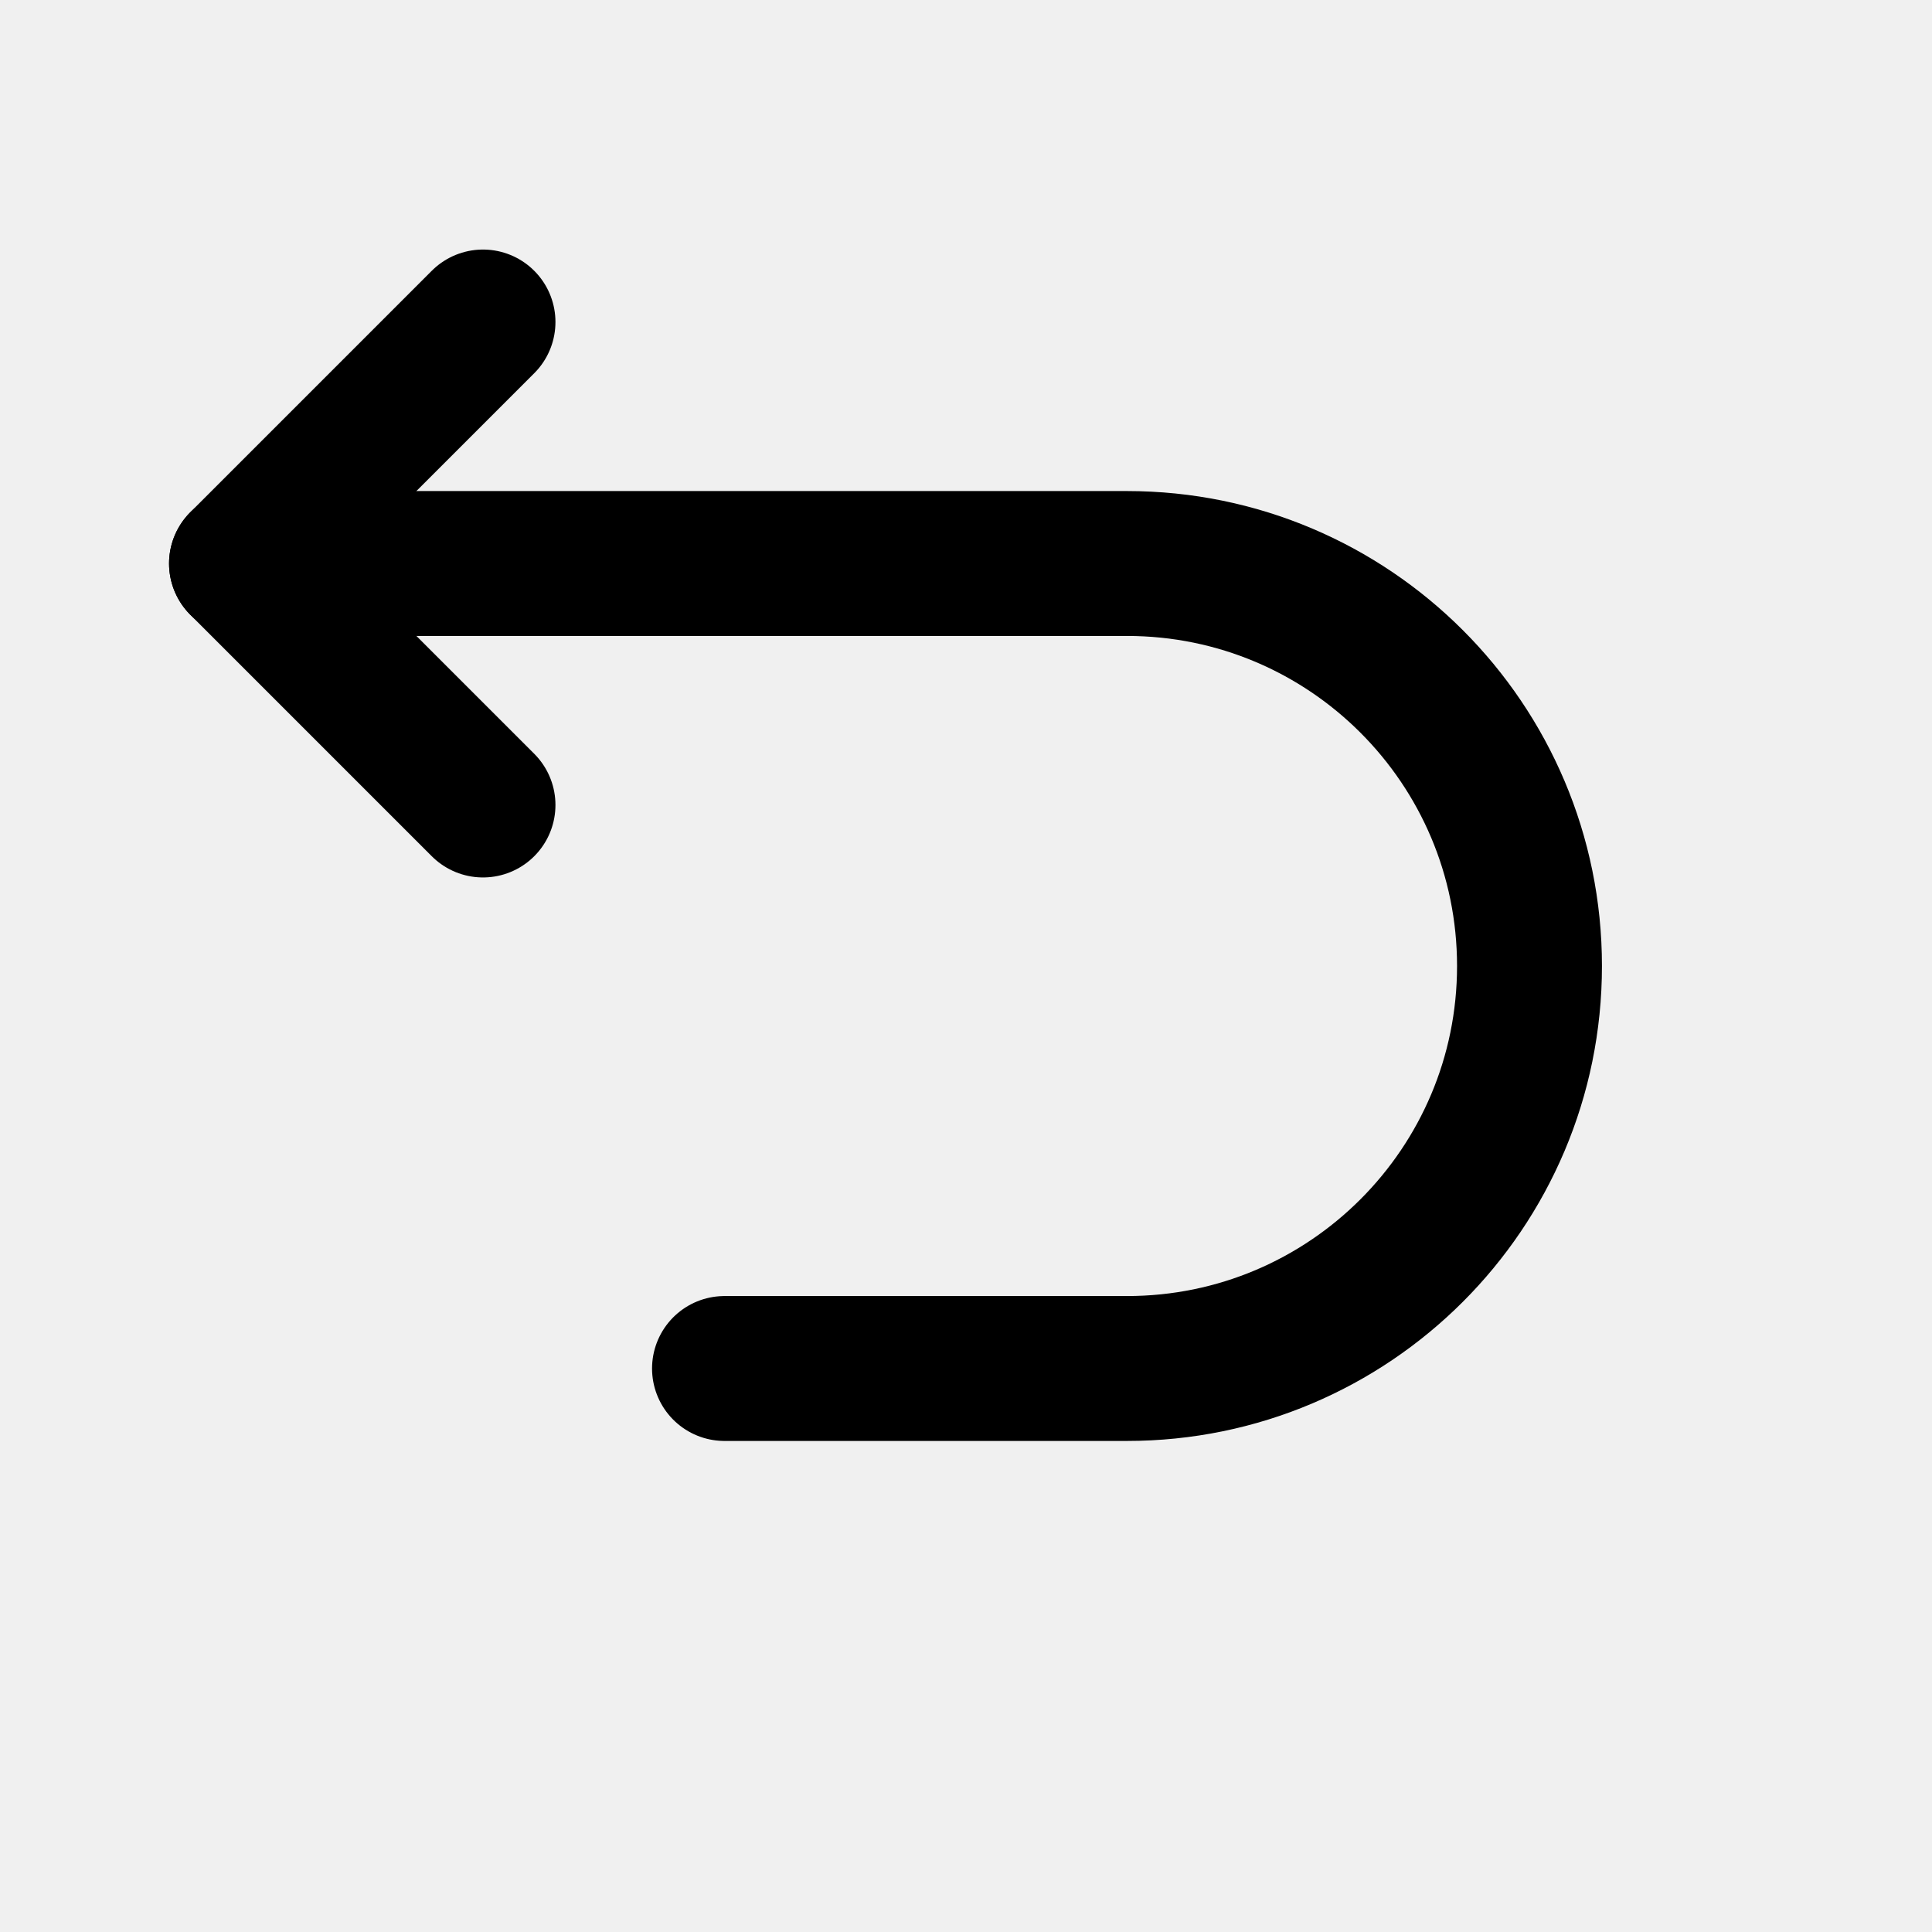
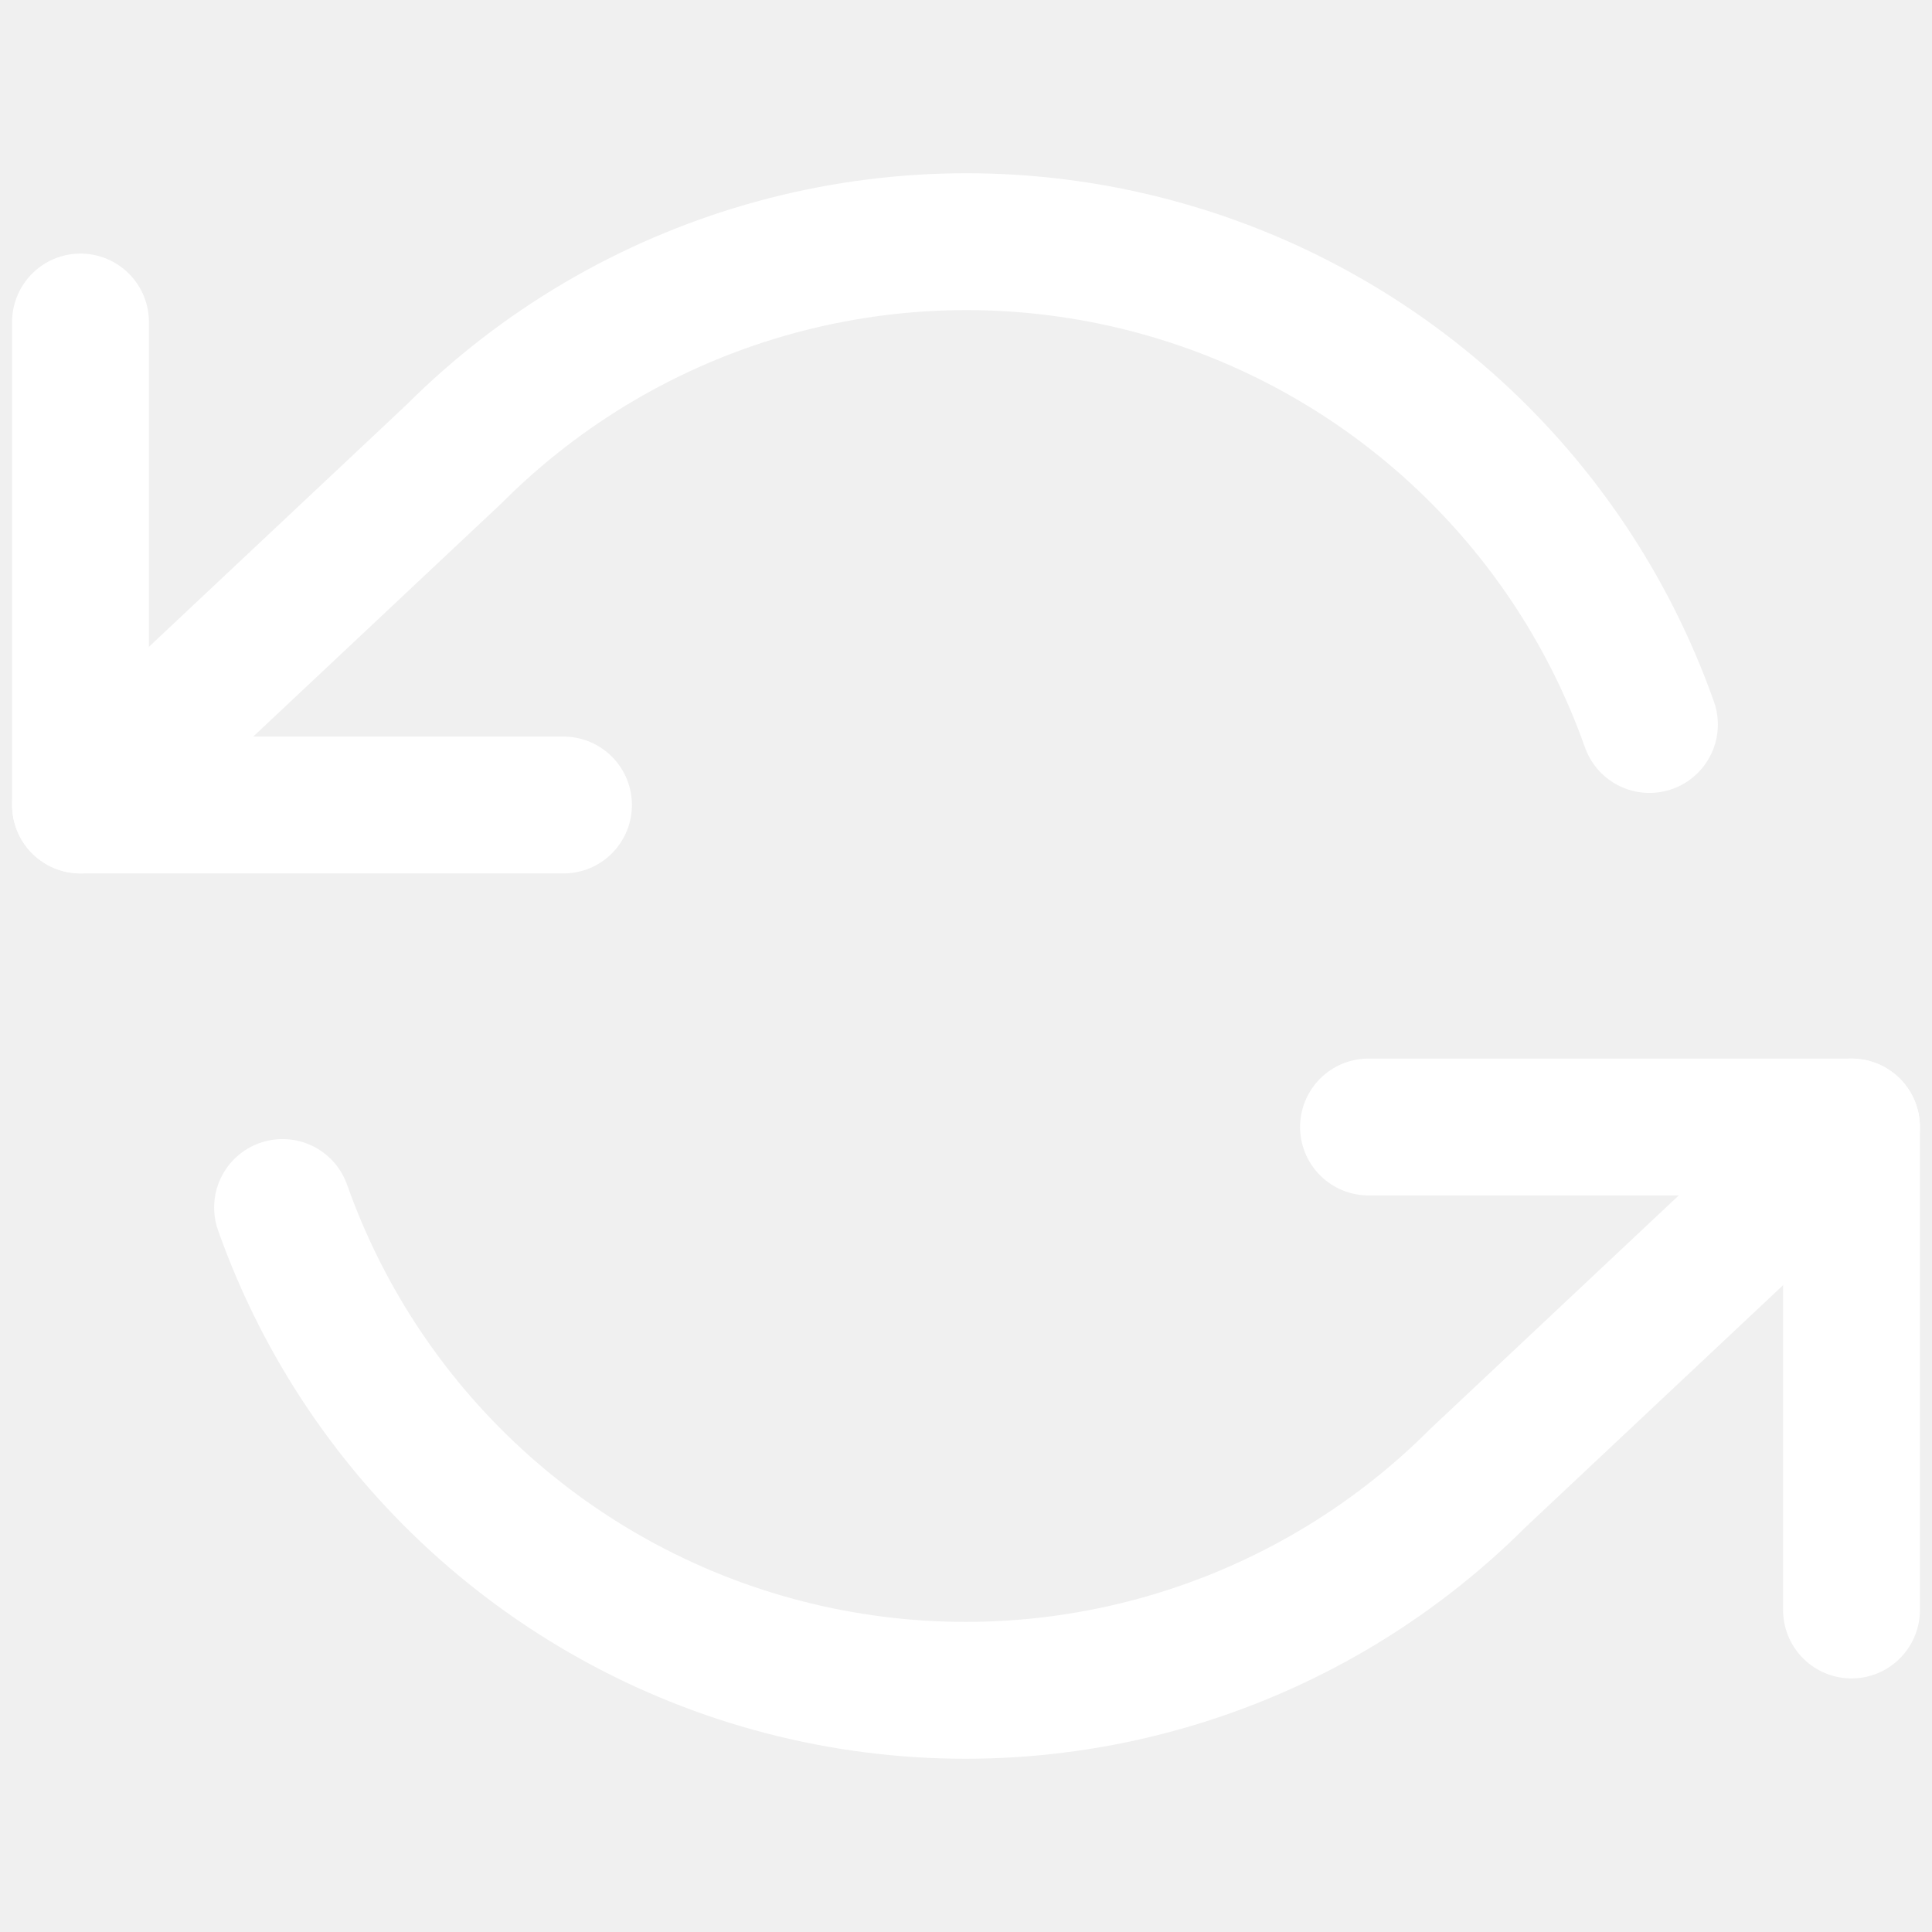
- <svg xmlns="http://www.w3.org/2000/svg" fill="none" height="24" stroke="currentColor" stroke-linecap="round" stroke-linejoin="round" stroke-width="1.8" viewbox="0 0 24 24" width="24">
-   <path d="M3 7h11a5 5 0 015 5v0a5 5 0 01-5 5H9" />
-   <polyline points="6 4 3 7 6 10" />
+ <svg width="22" height="22" viewBox="0 0 24 24" fill="none" stroke="#FFFFFF" stroke-width="1.7" stroke-linecap="round" stroke-linejoin="round">
+   <polyline points="1 4 1 10 7 10" />
+   <polyline points="23 20 23 14 17 14" />
+   <path d="M20.49 9A9 9 0 005.64 5.64L1 10M23 14l-4.64 4.36A9 9 0 013.51 15" />
</svg>
